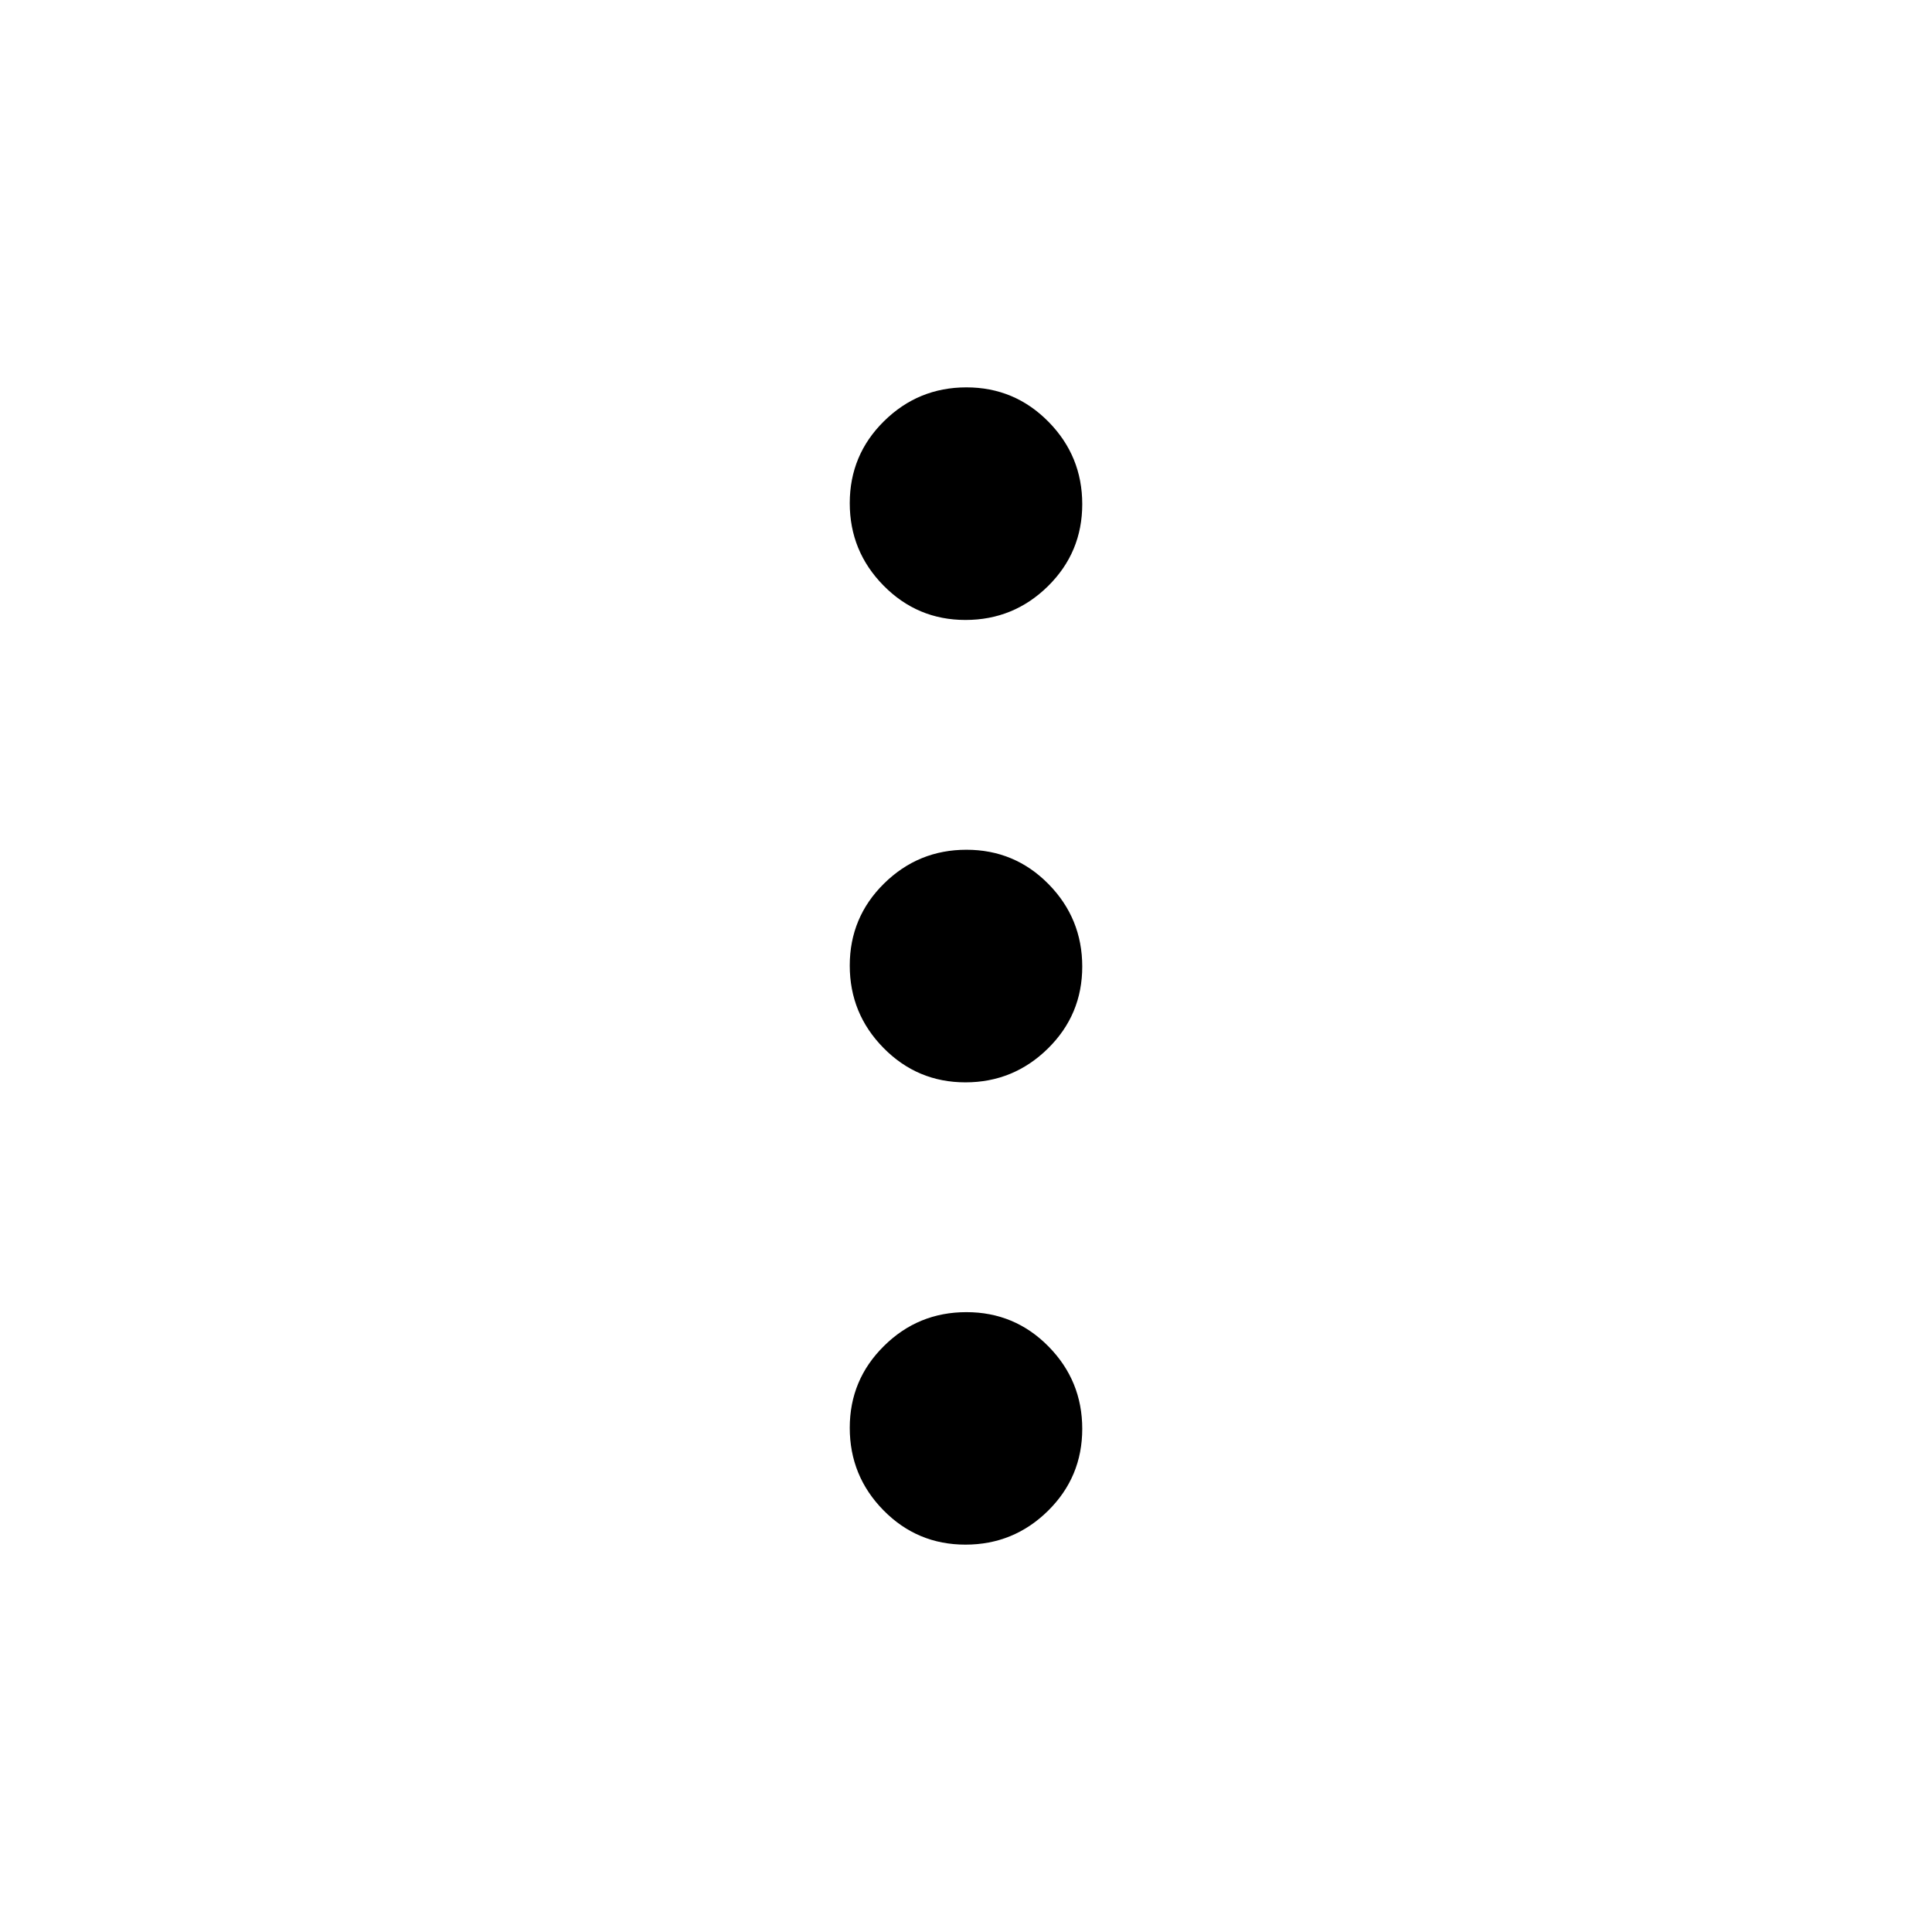
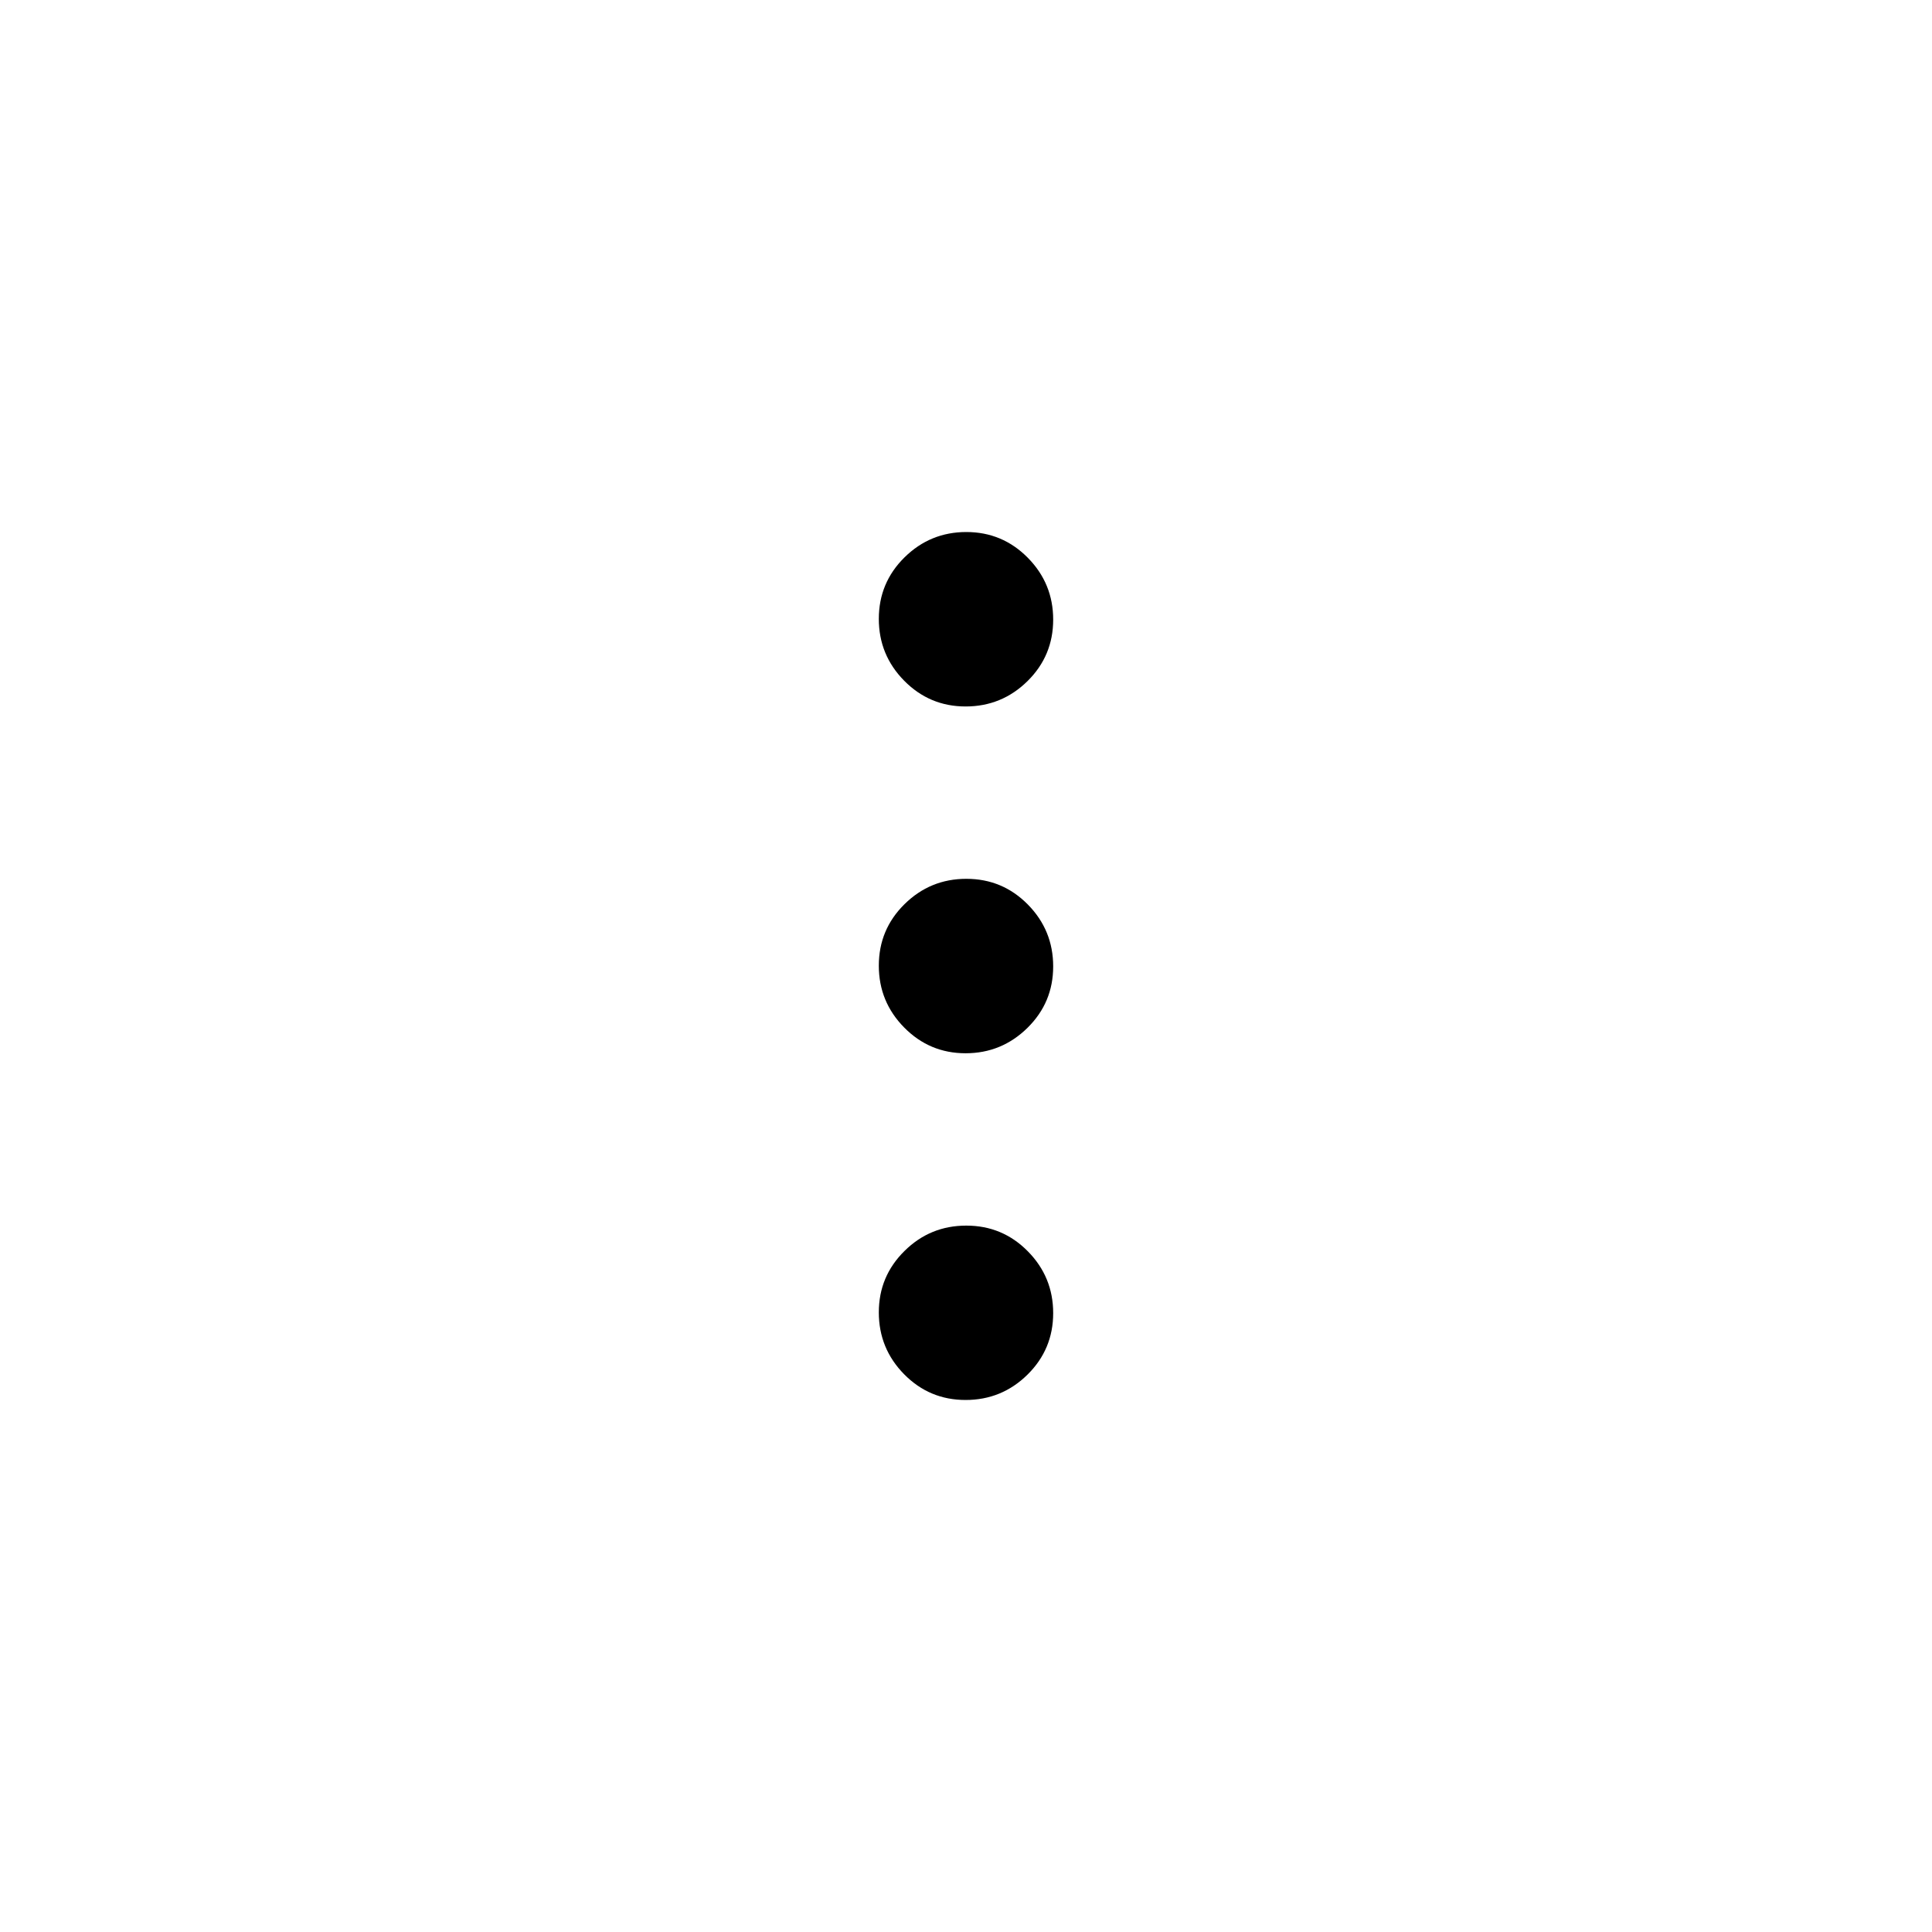
- <svg xmlns="http://www.w3.org/2000/svg" width="18" height="18" viewBox="0 0 18 18" fill="none">
+ <svg xmlns="http://www.w3.org/2000/svg" width="18" height="18" viewBox="-3 -3 24 24" fill="none">
  <path d="M8.995 14.391C8.696 14.391 8.442 14.285 8.232 14.072C8.022 13.859 7.917 13.602 7.917 13.303C7.917 13.004 8.023 12.75 8.236 12.54C8.449 12.329 8.705 12.225 9.004 12.225C9.303 12.225 9.558 12.331 9.768 12.544C9.978 12.757 10.083 13.013 10.083 13.312C10.083 13.611 9.977 13.866 9.764 14.076C9.551 14.286 9.294 14.391 8.995 14.391ZM8.995 10.084C8.696 10.084 8.442 9.977 8.232 9.764C8.022 9.551 7.917 9.295 7.917 8.996C7.917 8.697 8.023 8.442 8.236 8.232C8.449 8.022 8.705 7.917 9.004 7.917C9.303 7.917 9.558 8.023 9.768 8.236C9.978 8.449 10.083 8.706 10.083 9.005C10.083 9.304 9.977 9.558 9.764 9.768C9.551 9.978 9.294 10.084 8.995 10.084ZM8.995 5.776C8.696 5.776 8.442 5.669 8.232 5.456C8.022 5.243 7.917 4.987 7.917 4.688C7.917 4.389 8.023 4.134 8.236 3.924C8.449 3.714 8.705 3.609 9.004 3.609C9.303 3.609 9.558 3.716 9.768 3.929C9.978 4.142 10.083 4.398 10.083 4.697C10.083 4.996 9.977 5.251 9.764 5.461C9.551 5.671 9.294 5.776 8.995 5.776Z" fill="currentColor" />
</svg>
